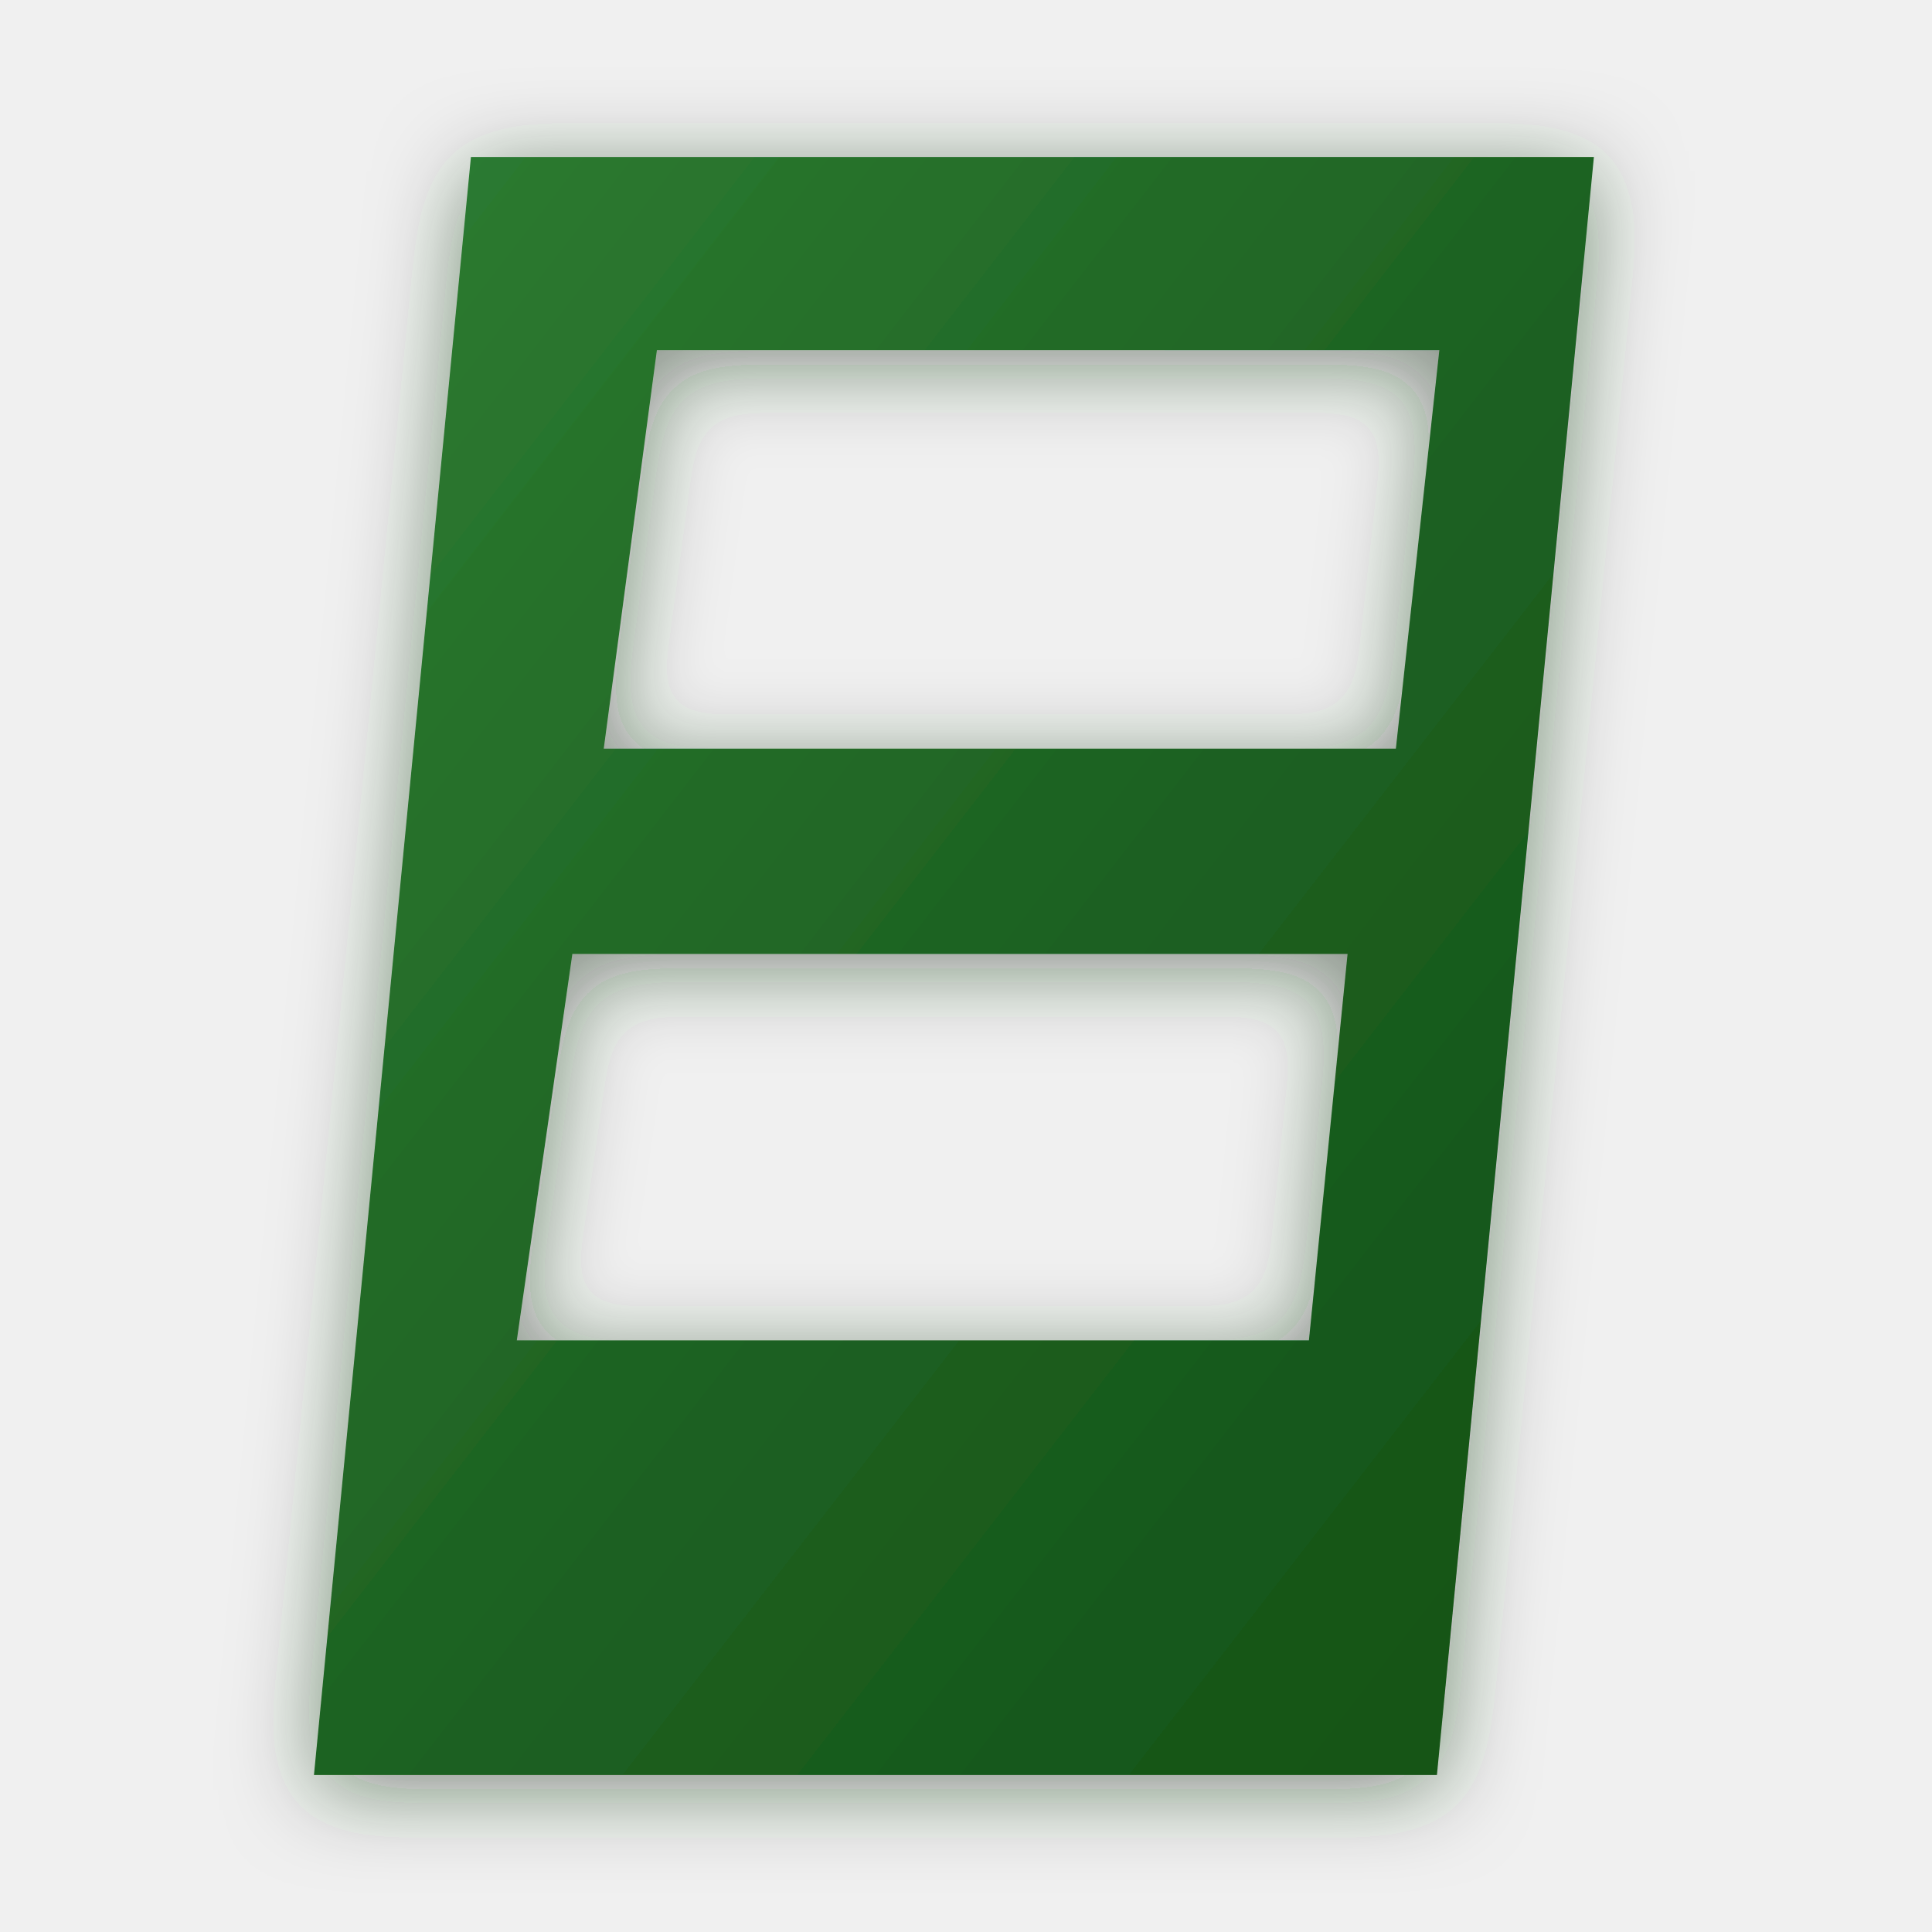
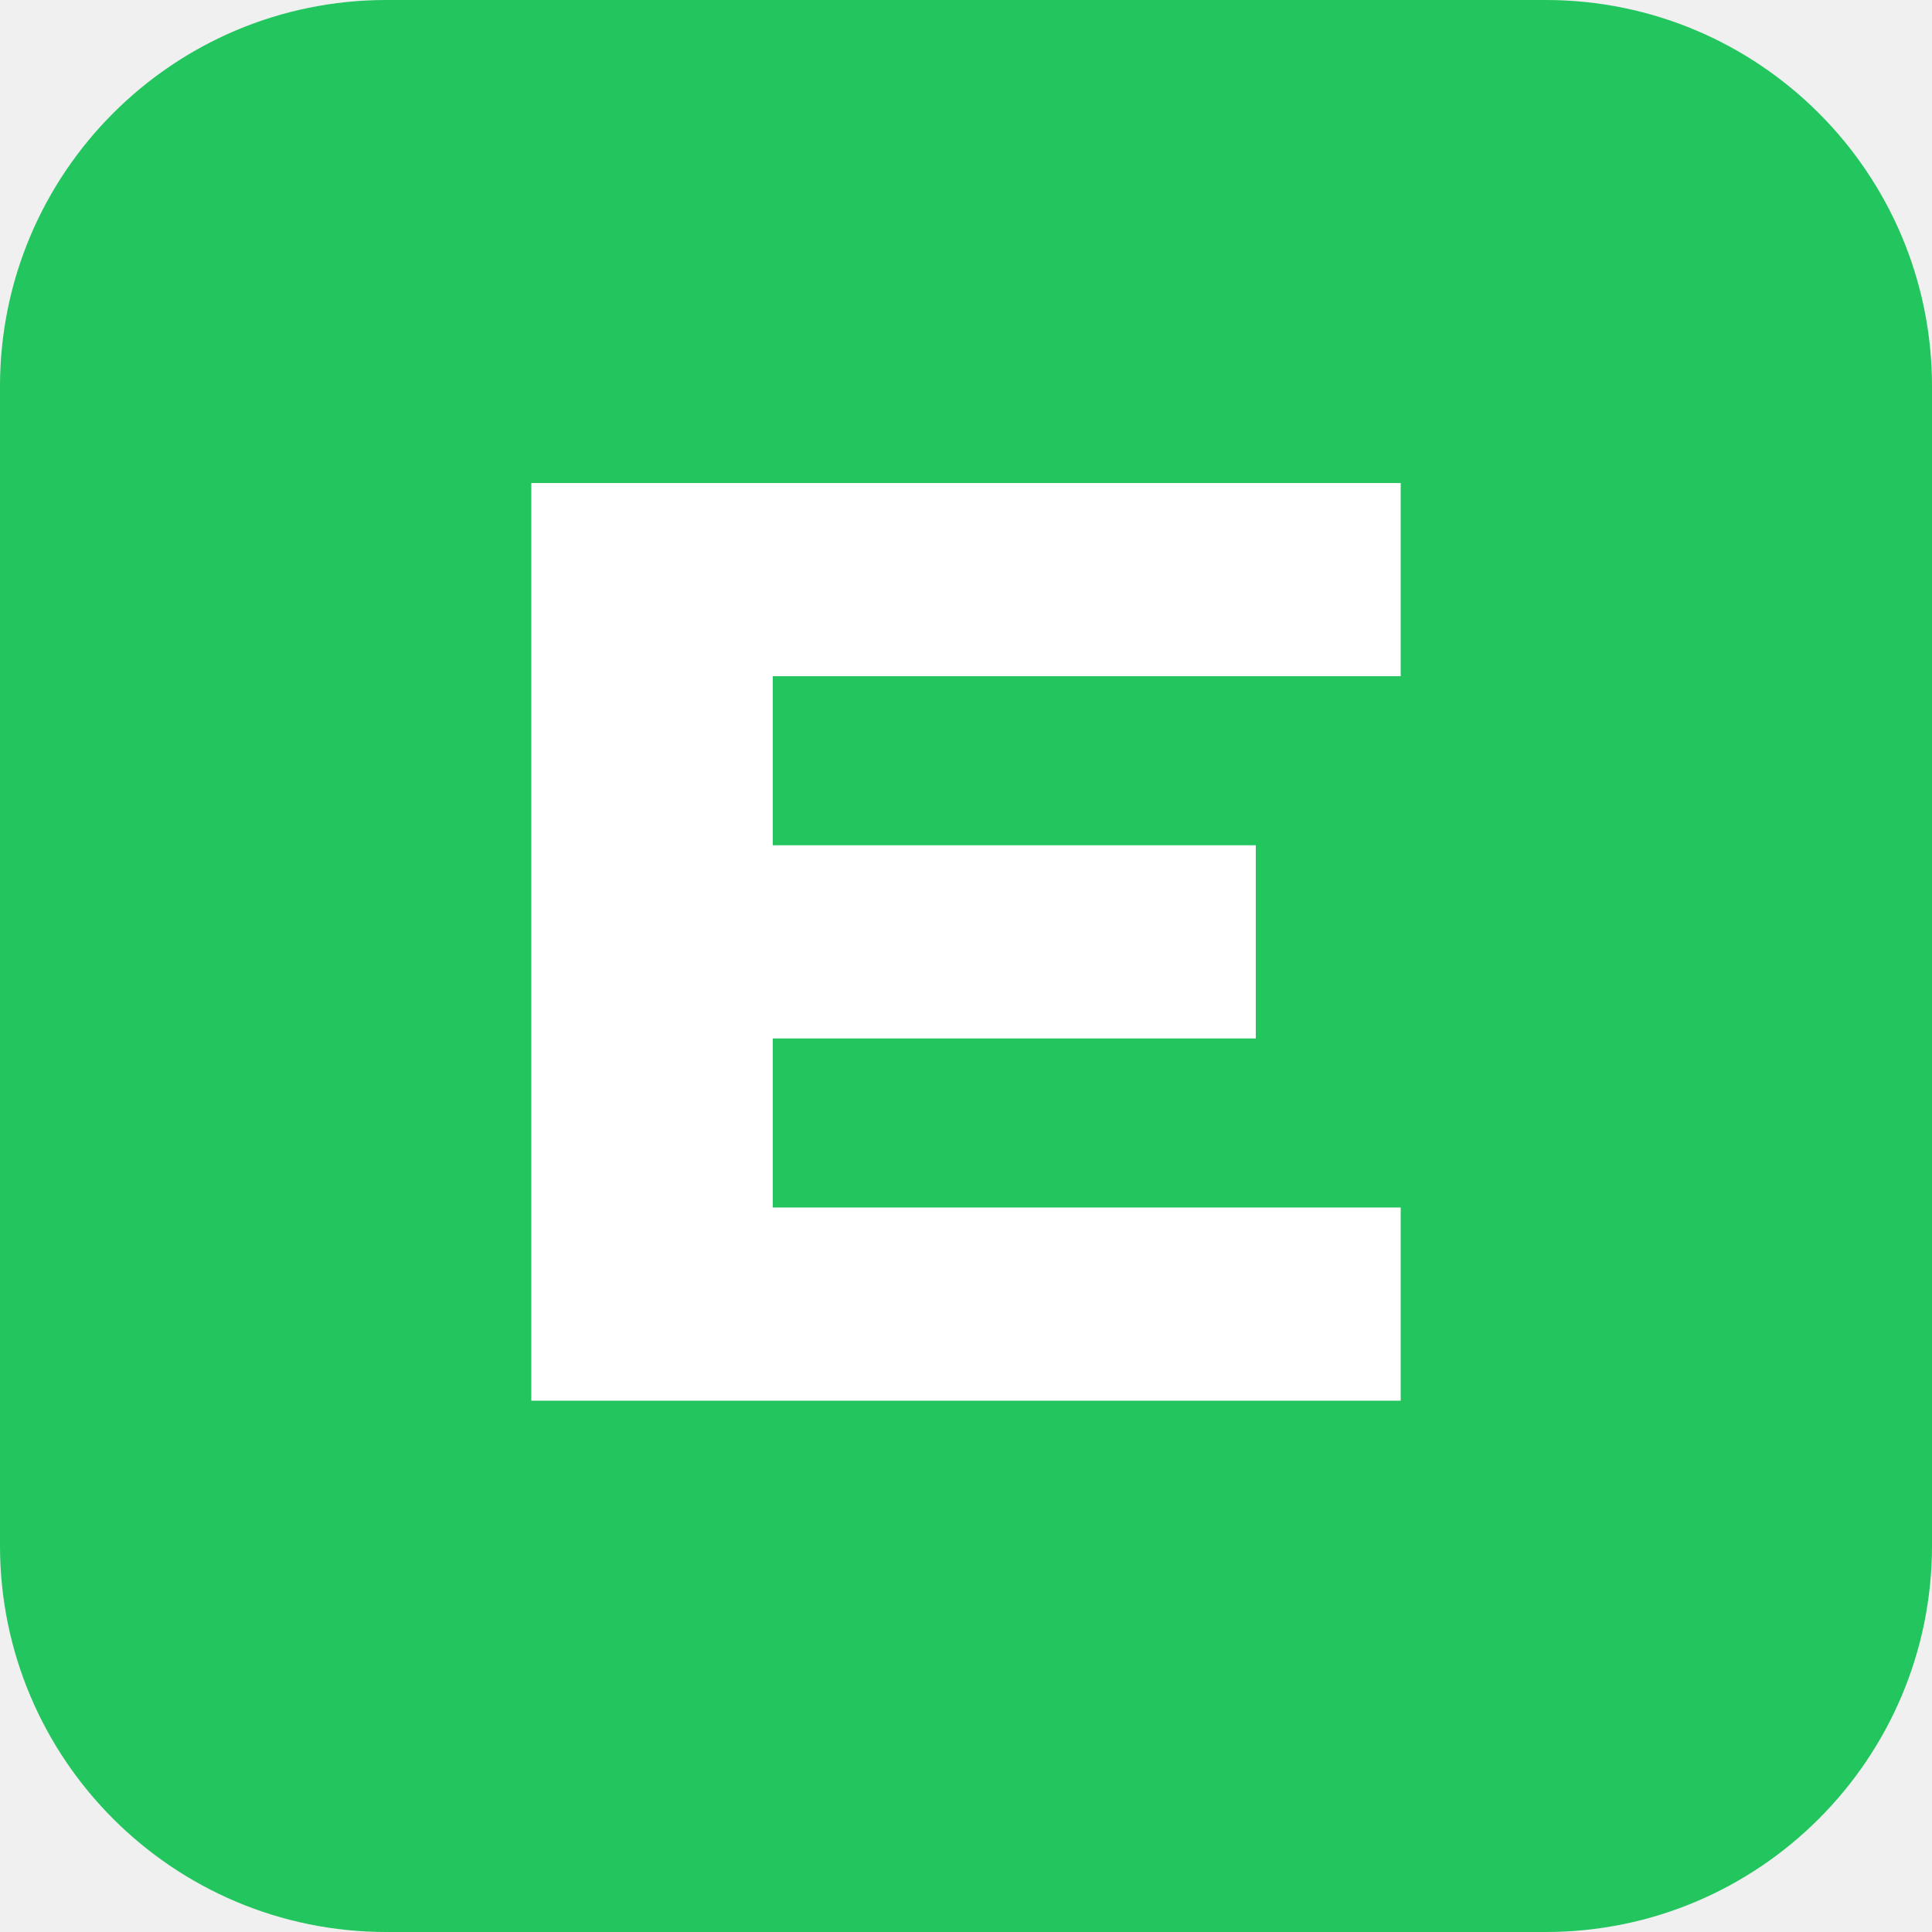
- <svg xmlns="http://www.w3.org/2000/svg" viewBox="0 0 800 800">
-   <defs>
-     <linearGradient id="forestGreen" x1="0%" y1="0%" x2="100%" y2="100%">
-       <stop offset="0%" stop-color="#2e7d32" />
-       <stop offset="60%" stop-color="#1b5e20" />
-       <stop offset="100%" stop-color="#145214" />
-     </linearGradient>
-     <filter id="logoShadow" x="-20%" y="-20%" width="140%" height="140%">
-       <feGaussianBlur in="SourceAlpha" stdDeviation="18" result="blur" />
-       <feOffset dx="0" dy="6" result="offsetBlur" />
-       <feFlood flood-color="#0a2e0a" flood-opacity="0.5" result="shadowColor" />
-       <feComposite in="shadowColor" in2="offsetBlur" operator="in" result="shadow" />
-       <feMerge>
-         <feMergeNode in="shadow" />
-         <feMergeNode in="SourceGraphic" />
-       </feMerge>
-     </filter>
-     <clipPath id="viewClip">
-       <rect x="0" y="0" width="800" height="800" />
-     </clipPath>
-   </defs>
-   <g filter="url(#logoShadow)" clip-path="url(#viewClip)">
-     <path fill="url(#forestGreen)" fill-rule="evenodd" d="         M 660,65         L 195,65         L 130,735         L 595,735         Z          M 596,145         L 272,145         L 250,310         L 578,310         Z          M 558,395         L 237,395         L 214,555         L 542,555         Z       " />
-   </g>
+ <svg xmlns="http://www.w3.org/2000/svg" width="800" height="800" viewBox="0 0 800 800" fill="none">
+   <rect width="800" height="800" rx="160" fill="#22C55E" />
+   <path d="M220 220V580H580V500H320V430H520V350H320V280H580V200H220Z" fill="white" />
</svg>
